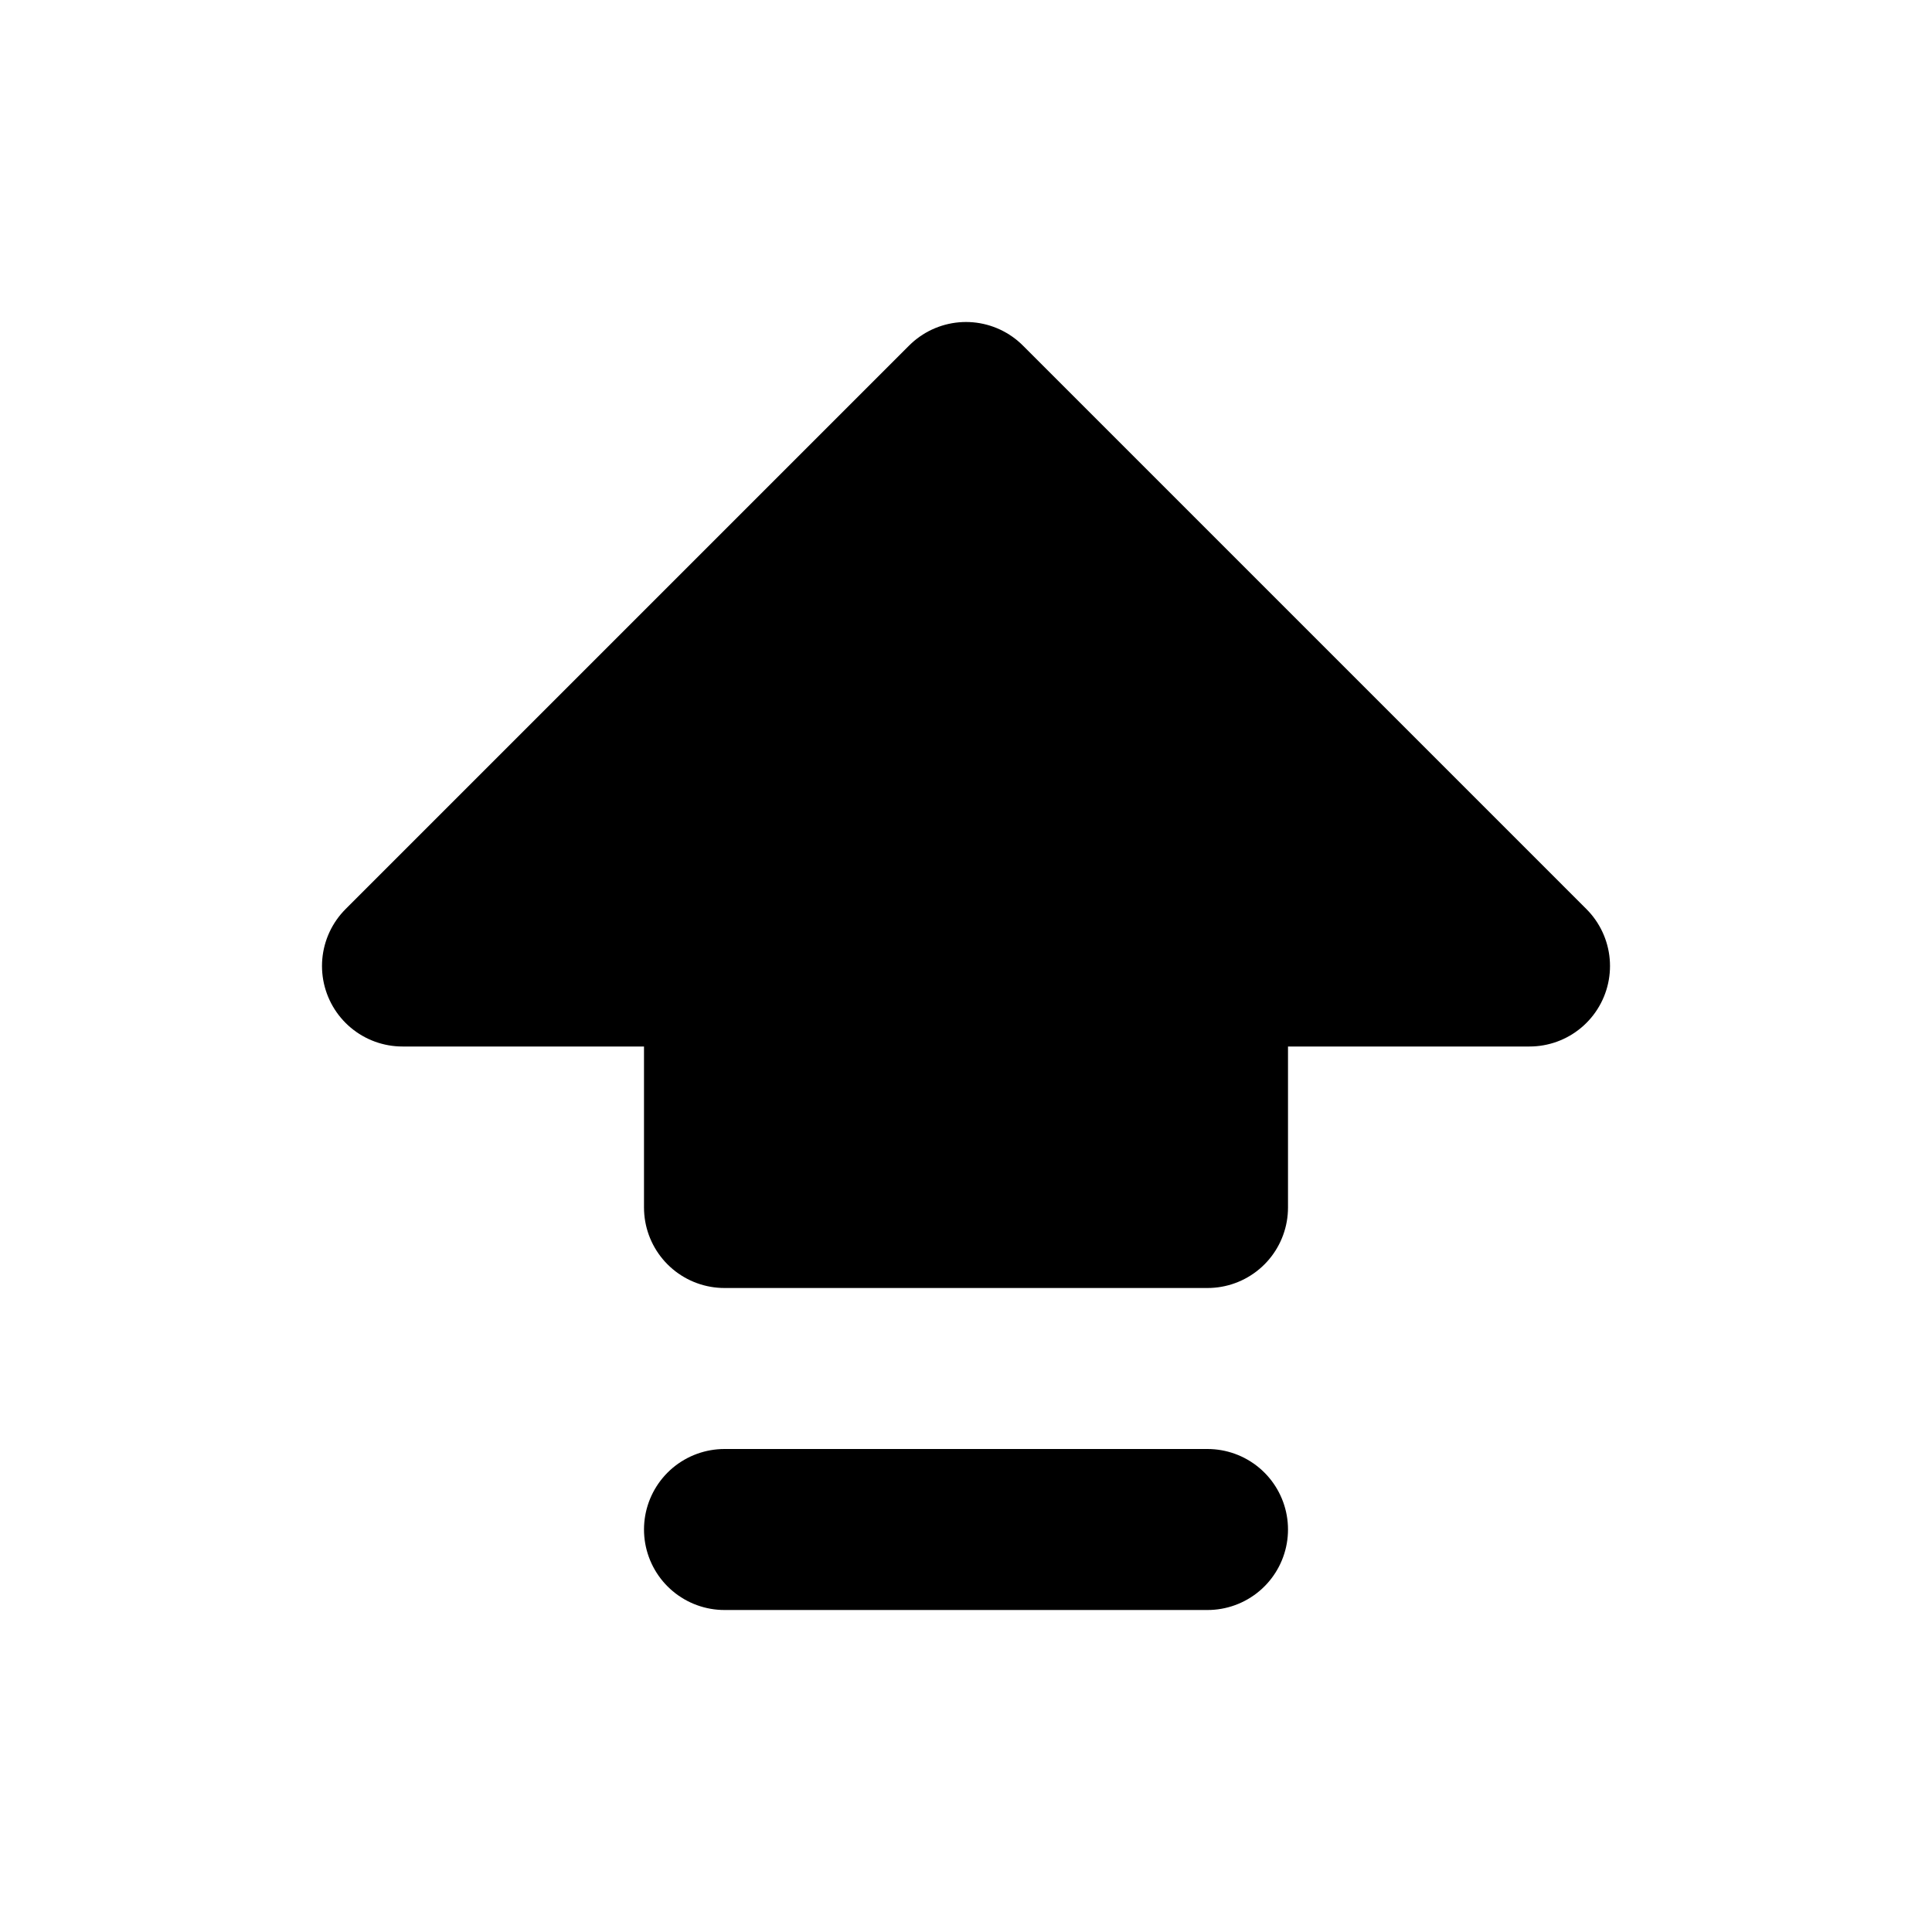
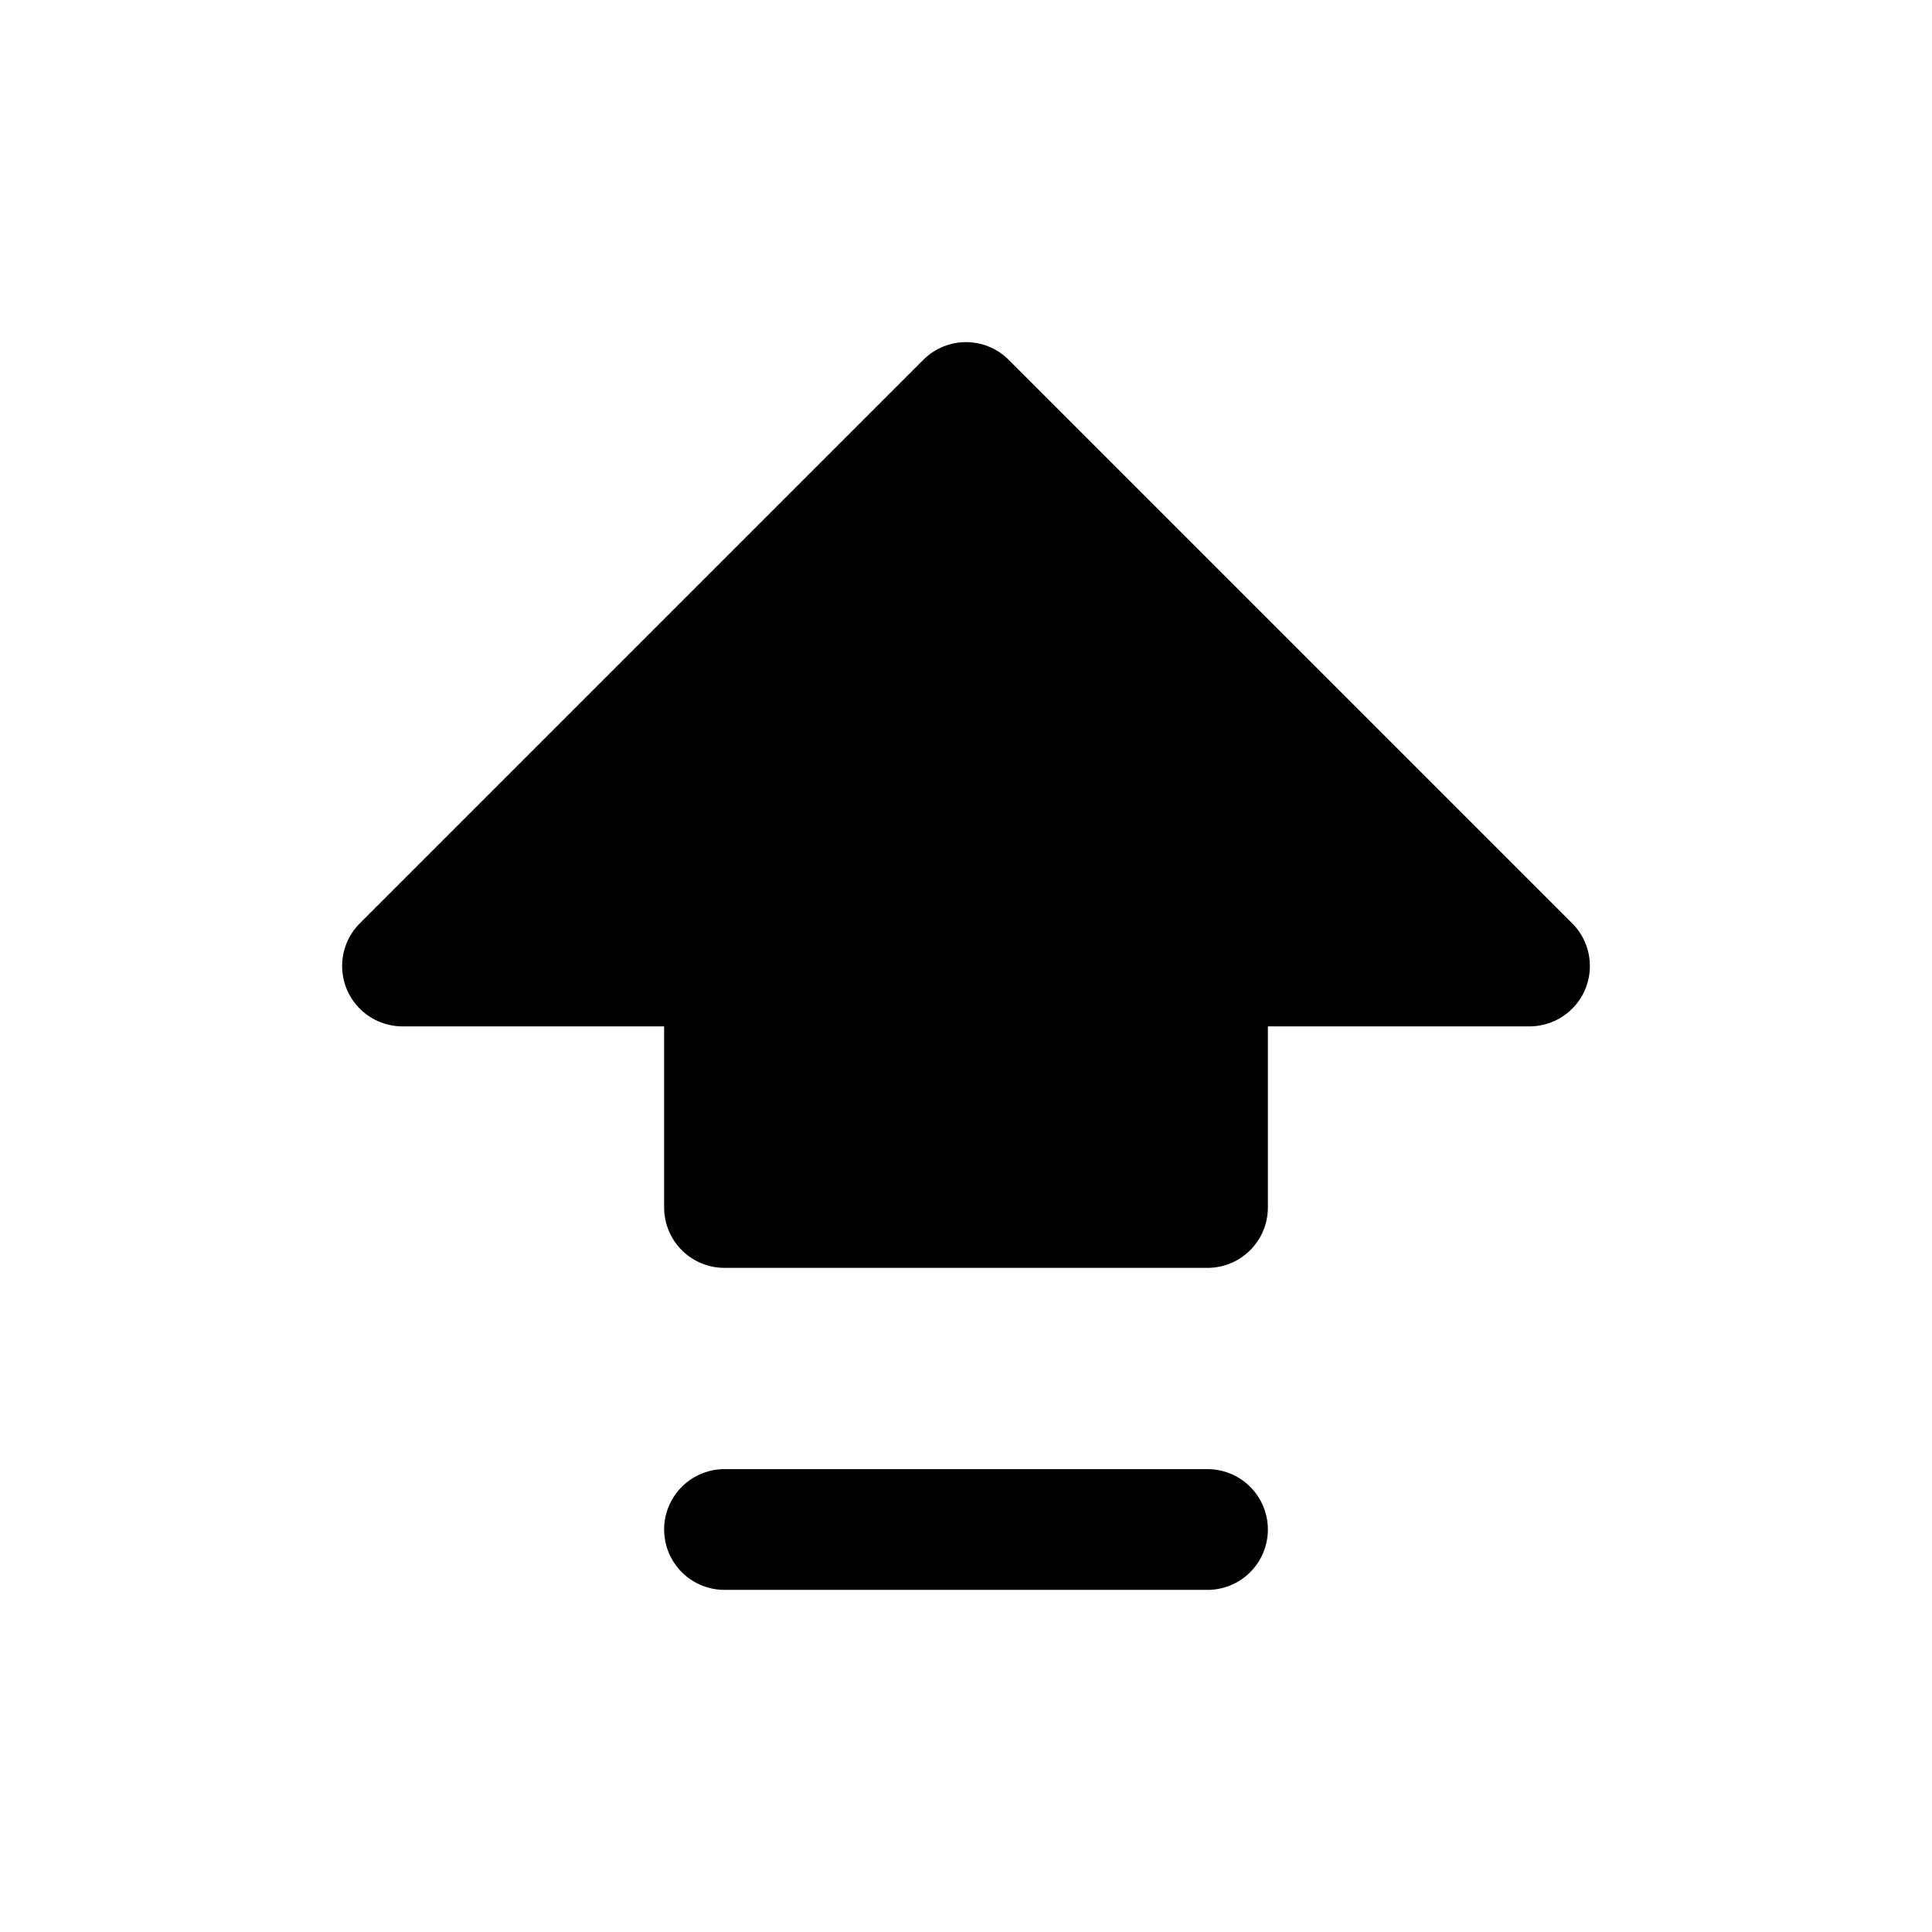
- <svg xmlns="http://www.w3.org/2000/svg" width="24" height="24" viewBox="0 0 24 24" fill="#000" stroke="currentColor" stroke-width="2" stroke-linecap="round" stroke-linejoin="round" class="lucide lucide-arrow-big-up-dash">
+ <svg xmlns="http://www.w3.org/2000/svg" width="24" height="24" viewBox="0 0 24 24" fill="#000" stroke="currentColor" stroke-width="1.5" stroke-linecap="round" stroke-linejoin="round" class="lucide lucide-arrow-big-up-dash">
  <path d="M9 19h6" />
  <path d="M9 15v-3H5l7-7 7 7h-4v3H9z" />
</svg>
